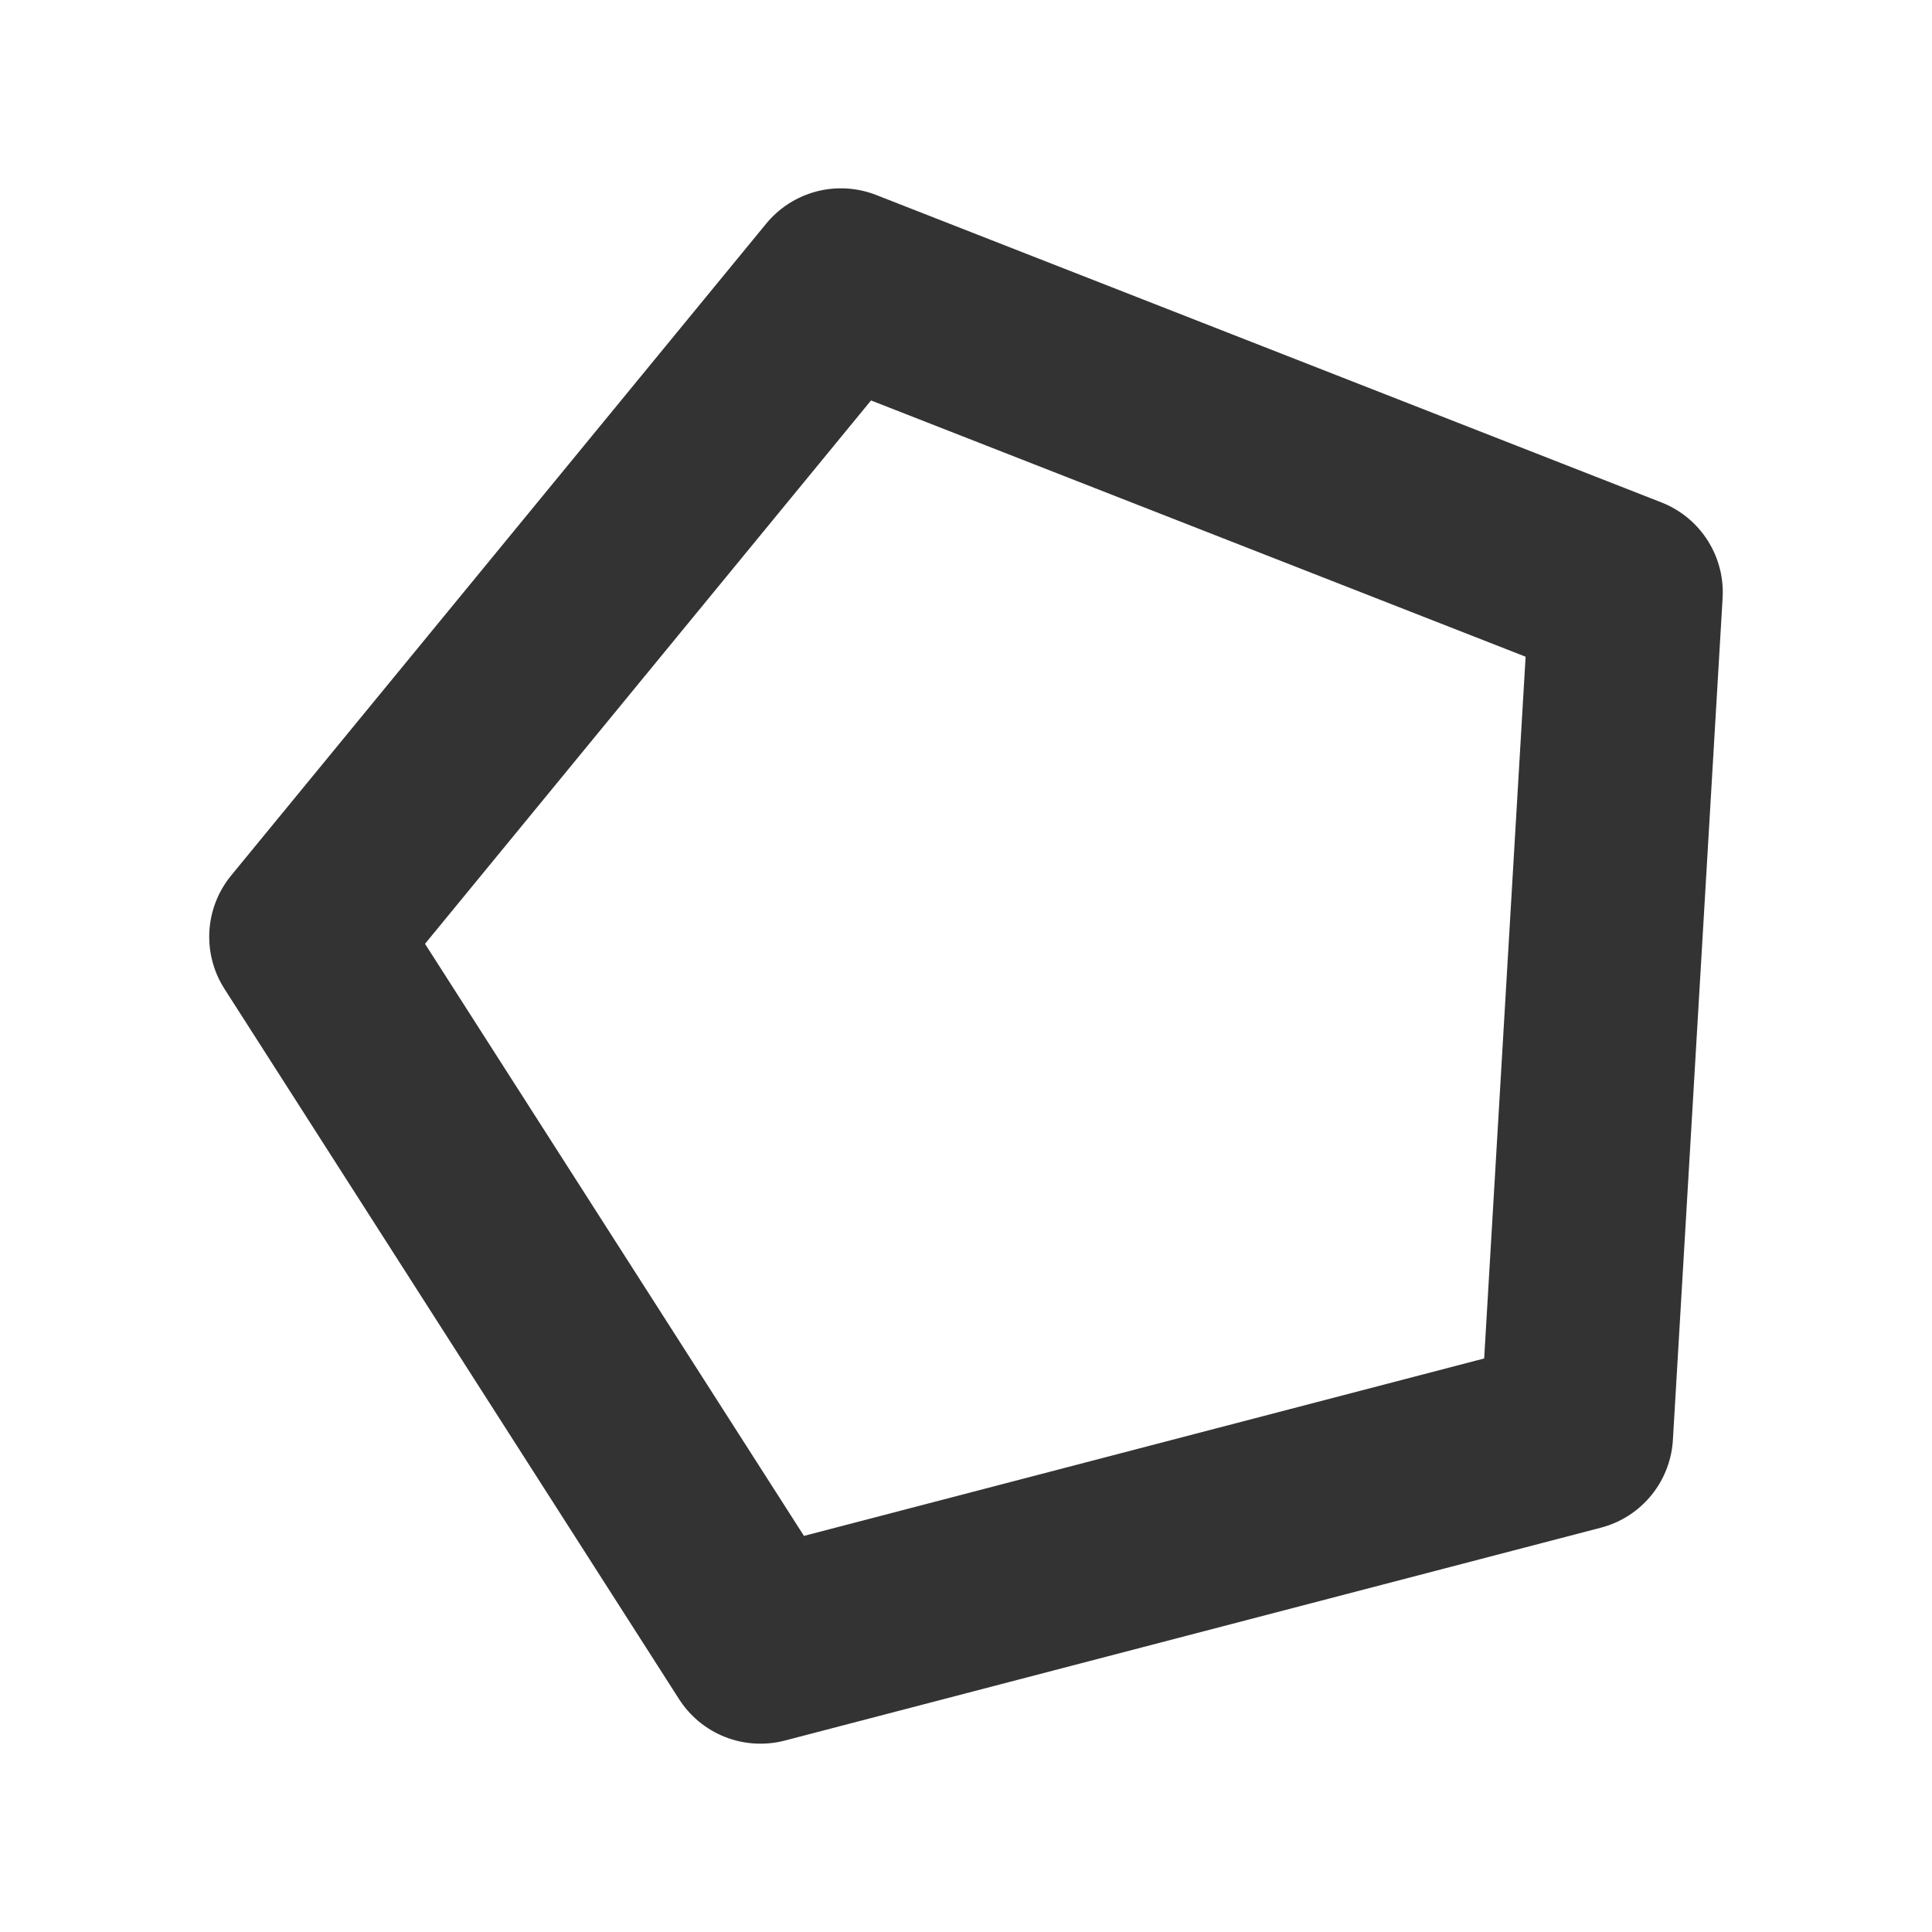
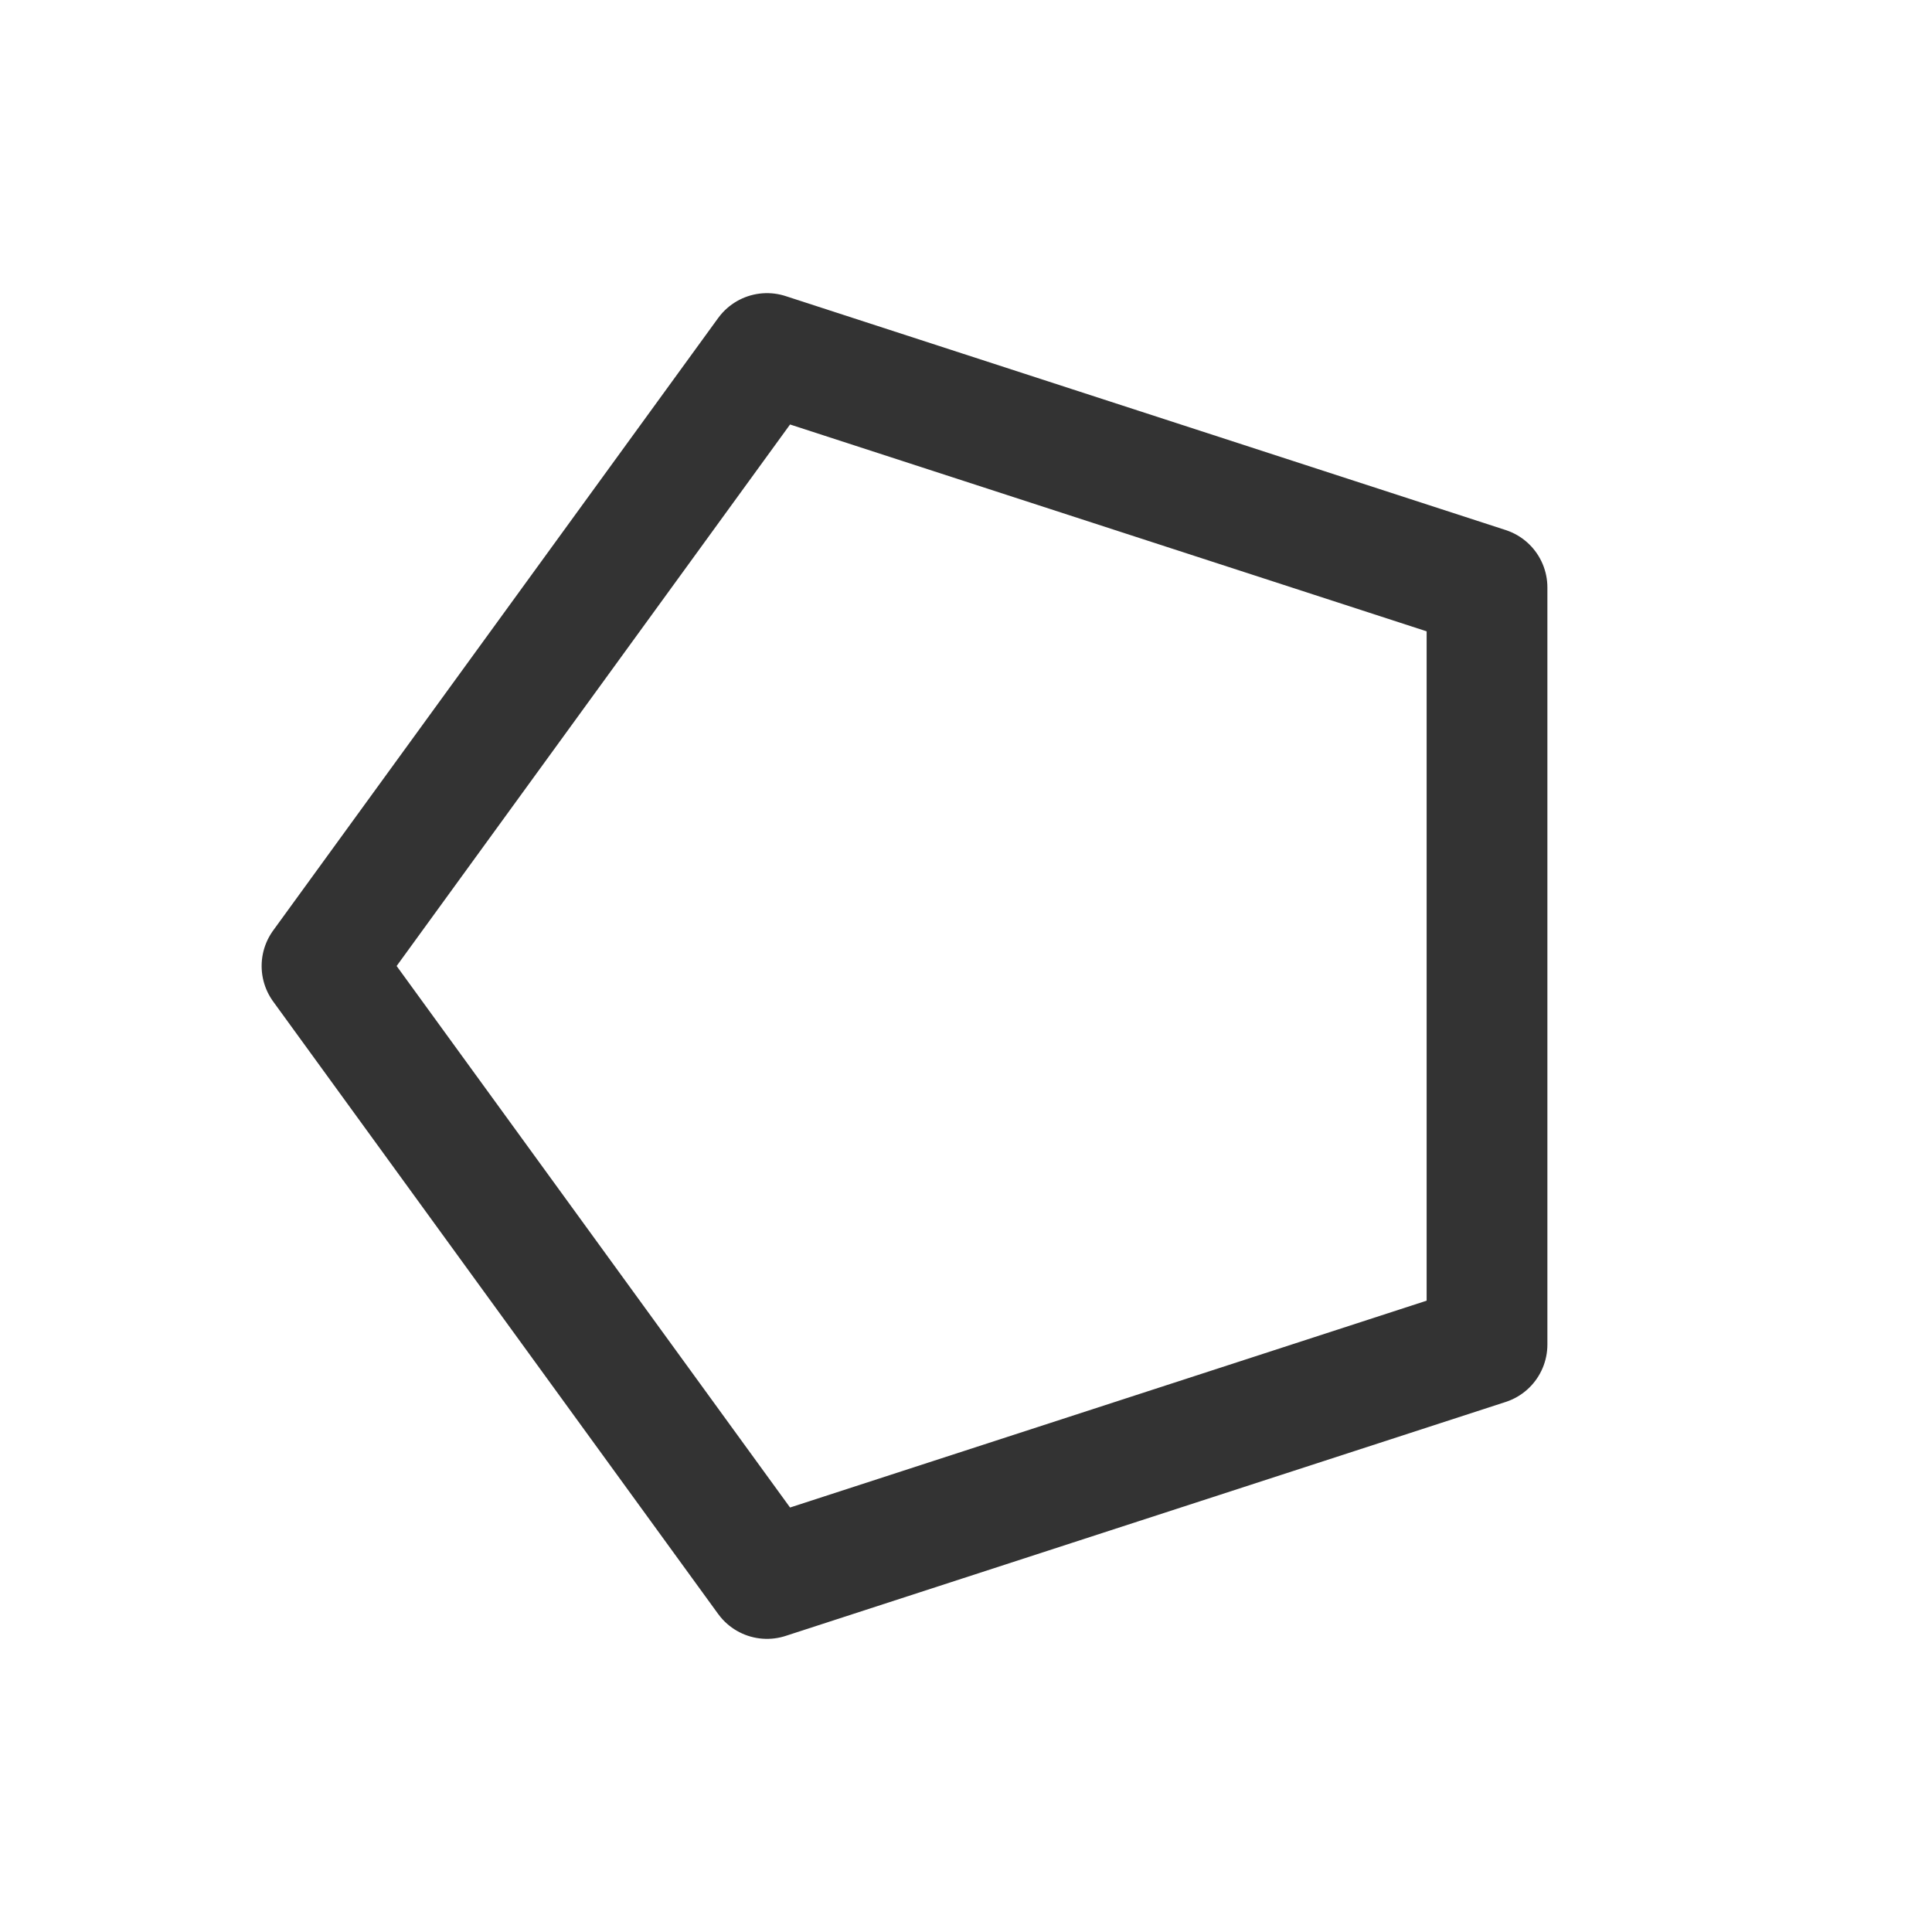
- <svg xmlns="http://www.w3.org/2000/svg" width="400" height="400" viewBox="0 0 400 400" version="1.1" id="svg5">
-   <defs id="defs2" />
+ <svg xmlns="http://www.w3.org/2000/svg" width="240" height="240" id="svg5" version="1.1">
+   <defs id="defs2">
+     </defs>
  <g id="layer1">
-     <path style="fill:none;stroke:#333333;stroke-width:40;stroke-linecap:round;stroke-linejoin:round" id="path926" d="m 63.316,193.949 55.39,-67.48 55.39,-67.48 81.294,31.826 81.294,31.826 -5.147,87.15 -5.147,87.15 -84.475,22.035 -84.475,22.035 -47.061,-73.531 z" />
+     <path style="fill:none;stroke:#333333;stroke-width:15;stroke-linecap:round;stroke-linejoin:round" id="path850" d="m 40,120 55.279,-76.085 89.443,29.062 0,94.046 -89.443,29.062 z" />
  </g>
</svg>
